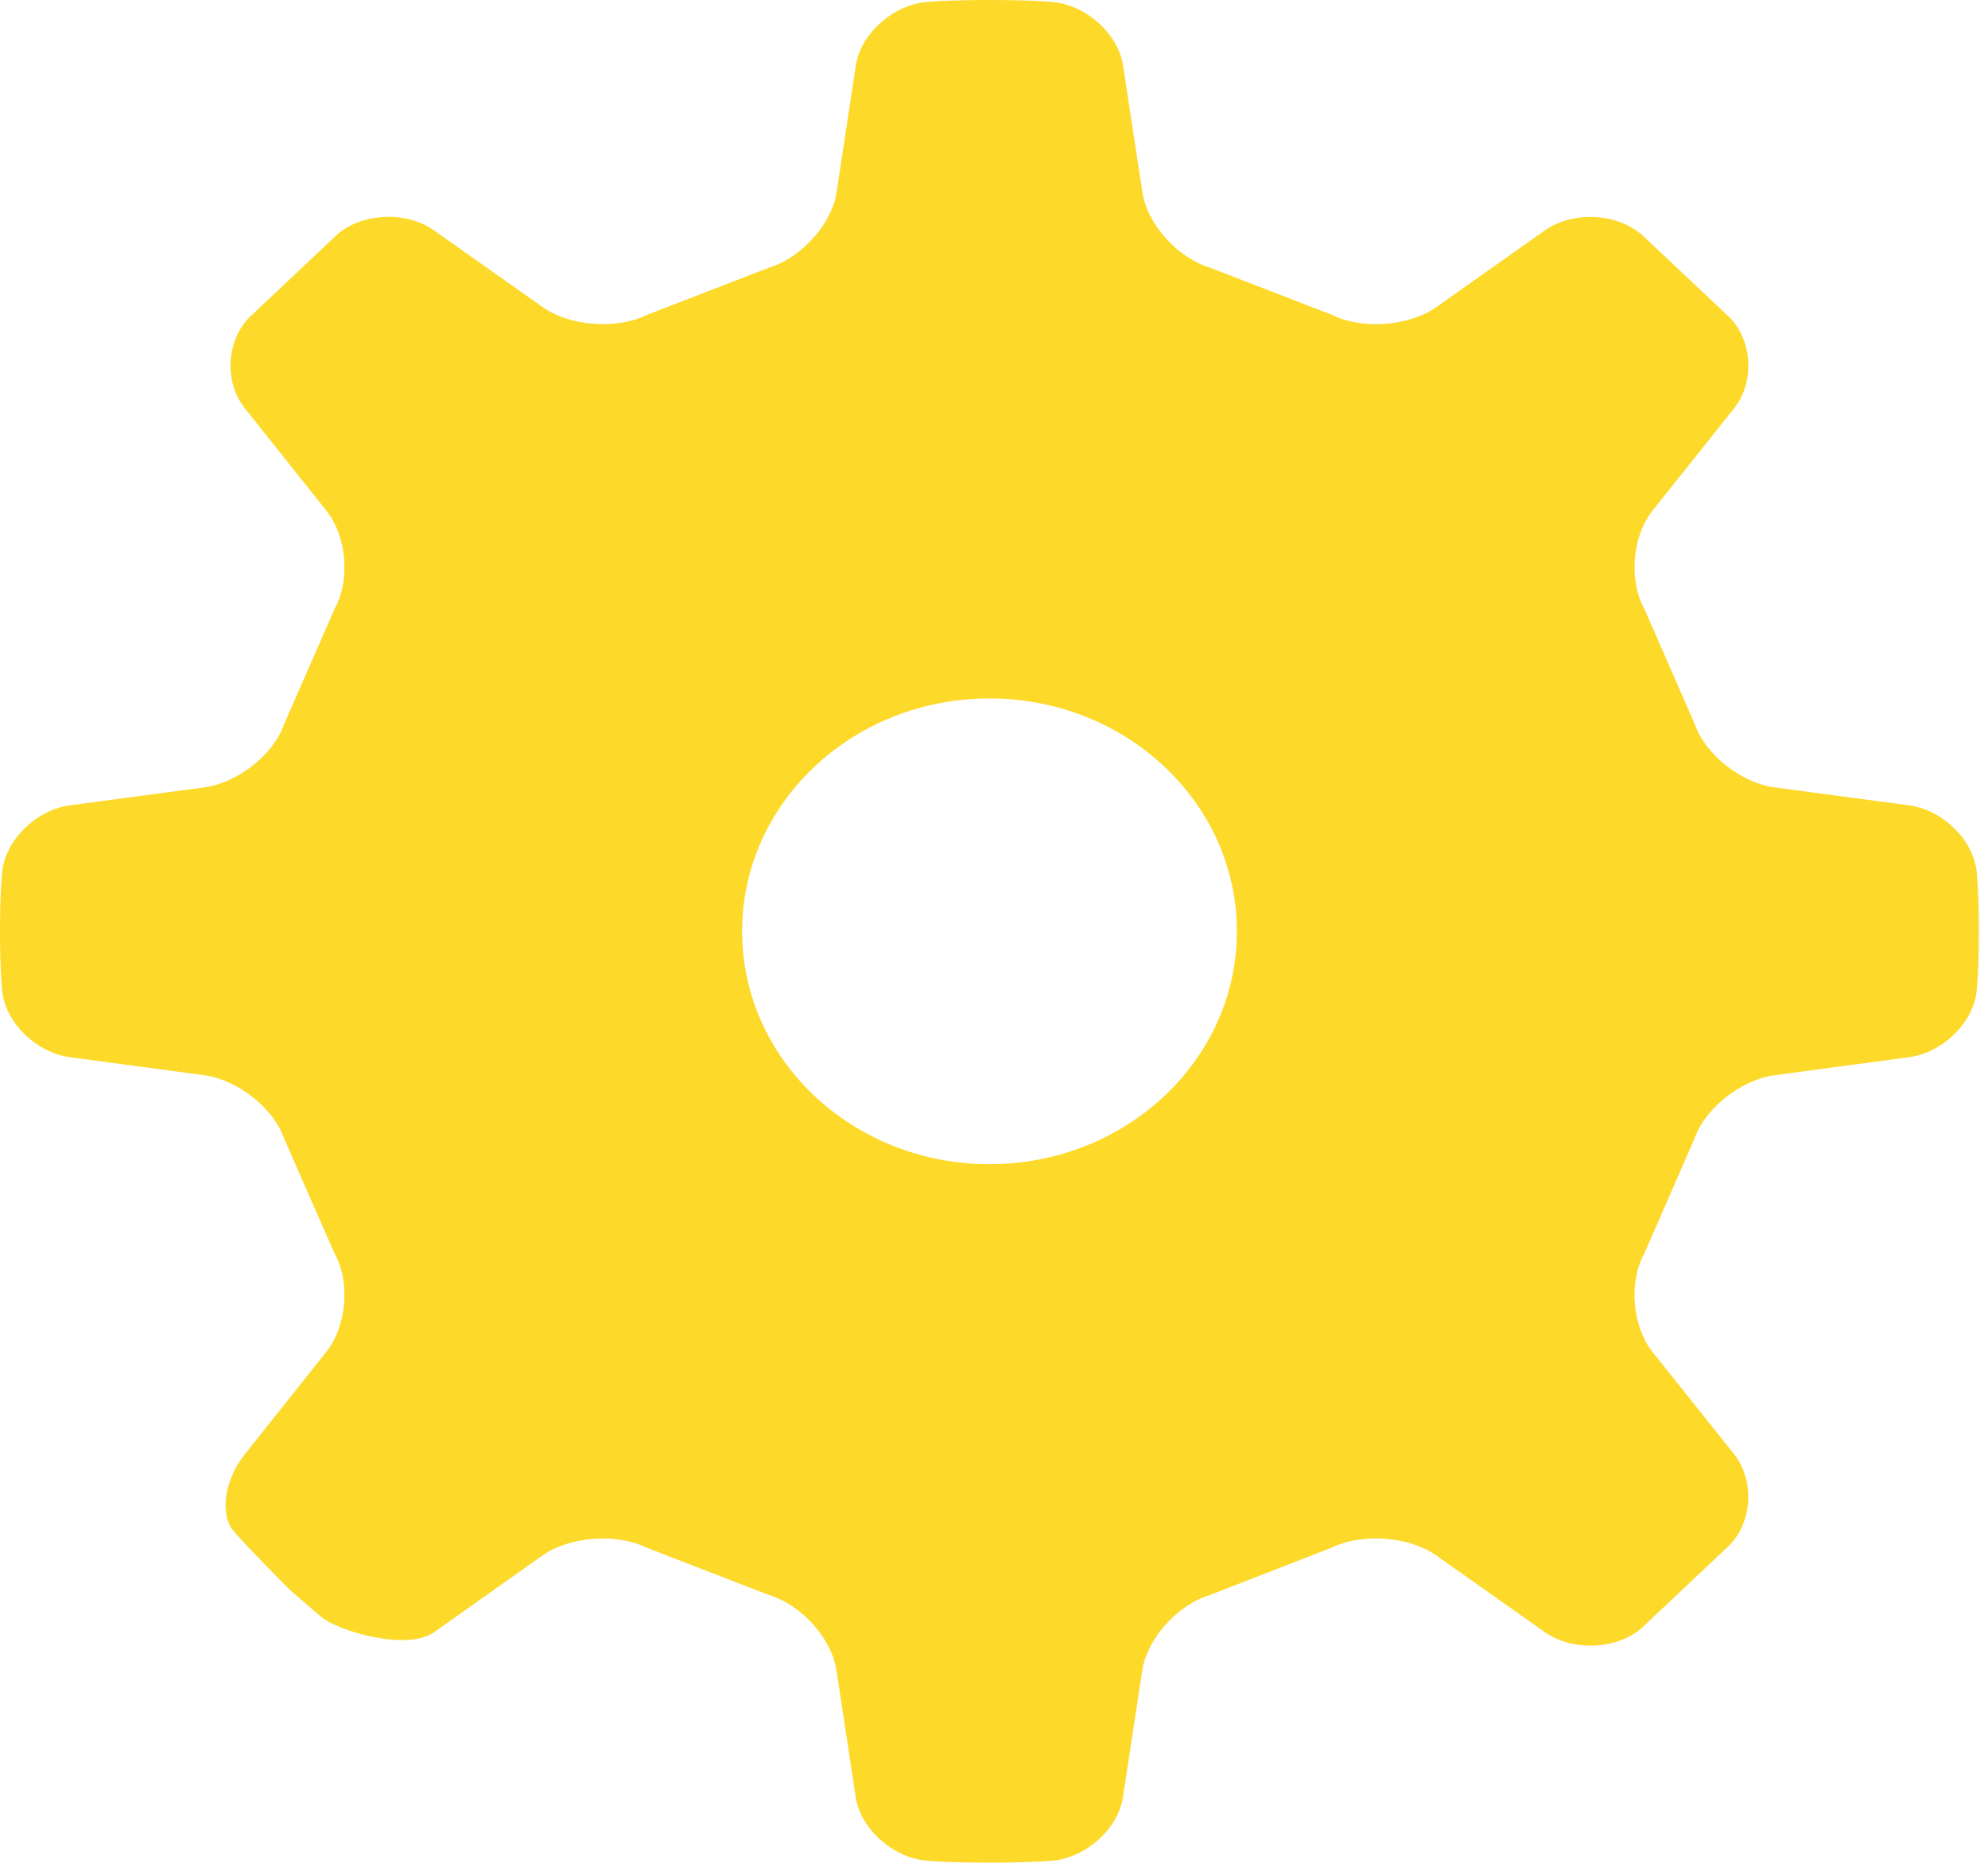
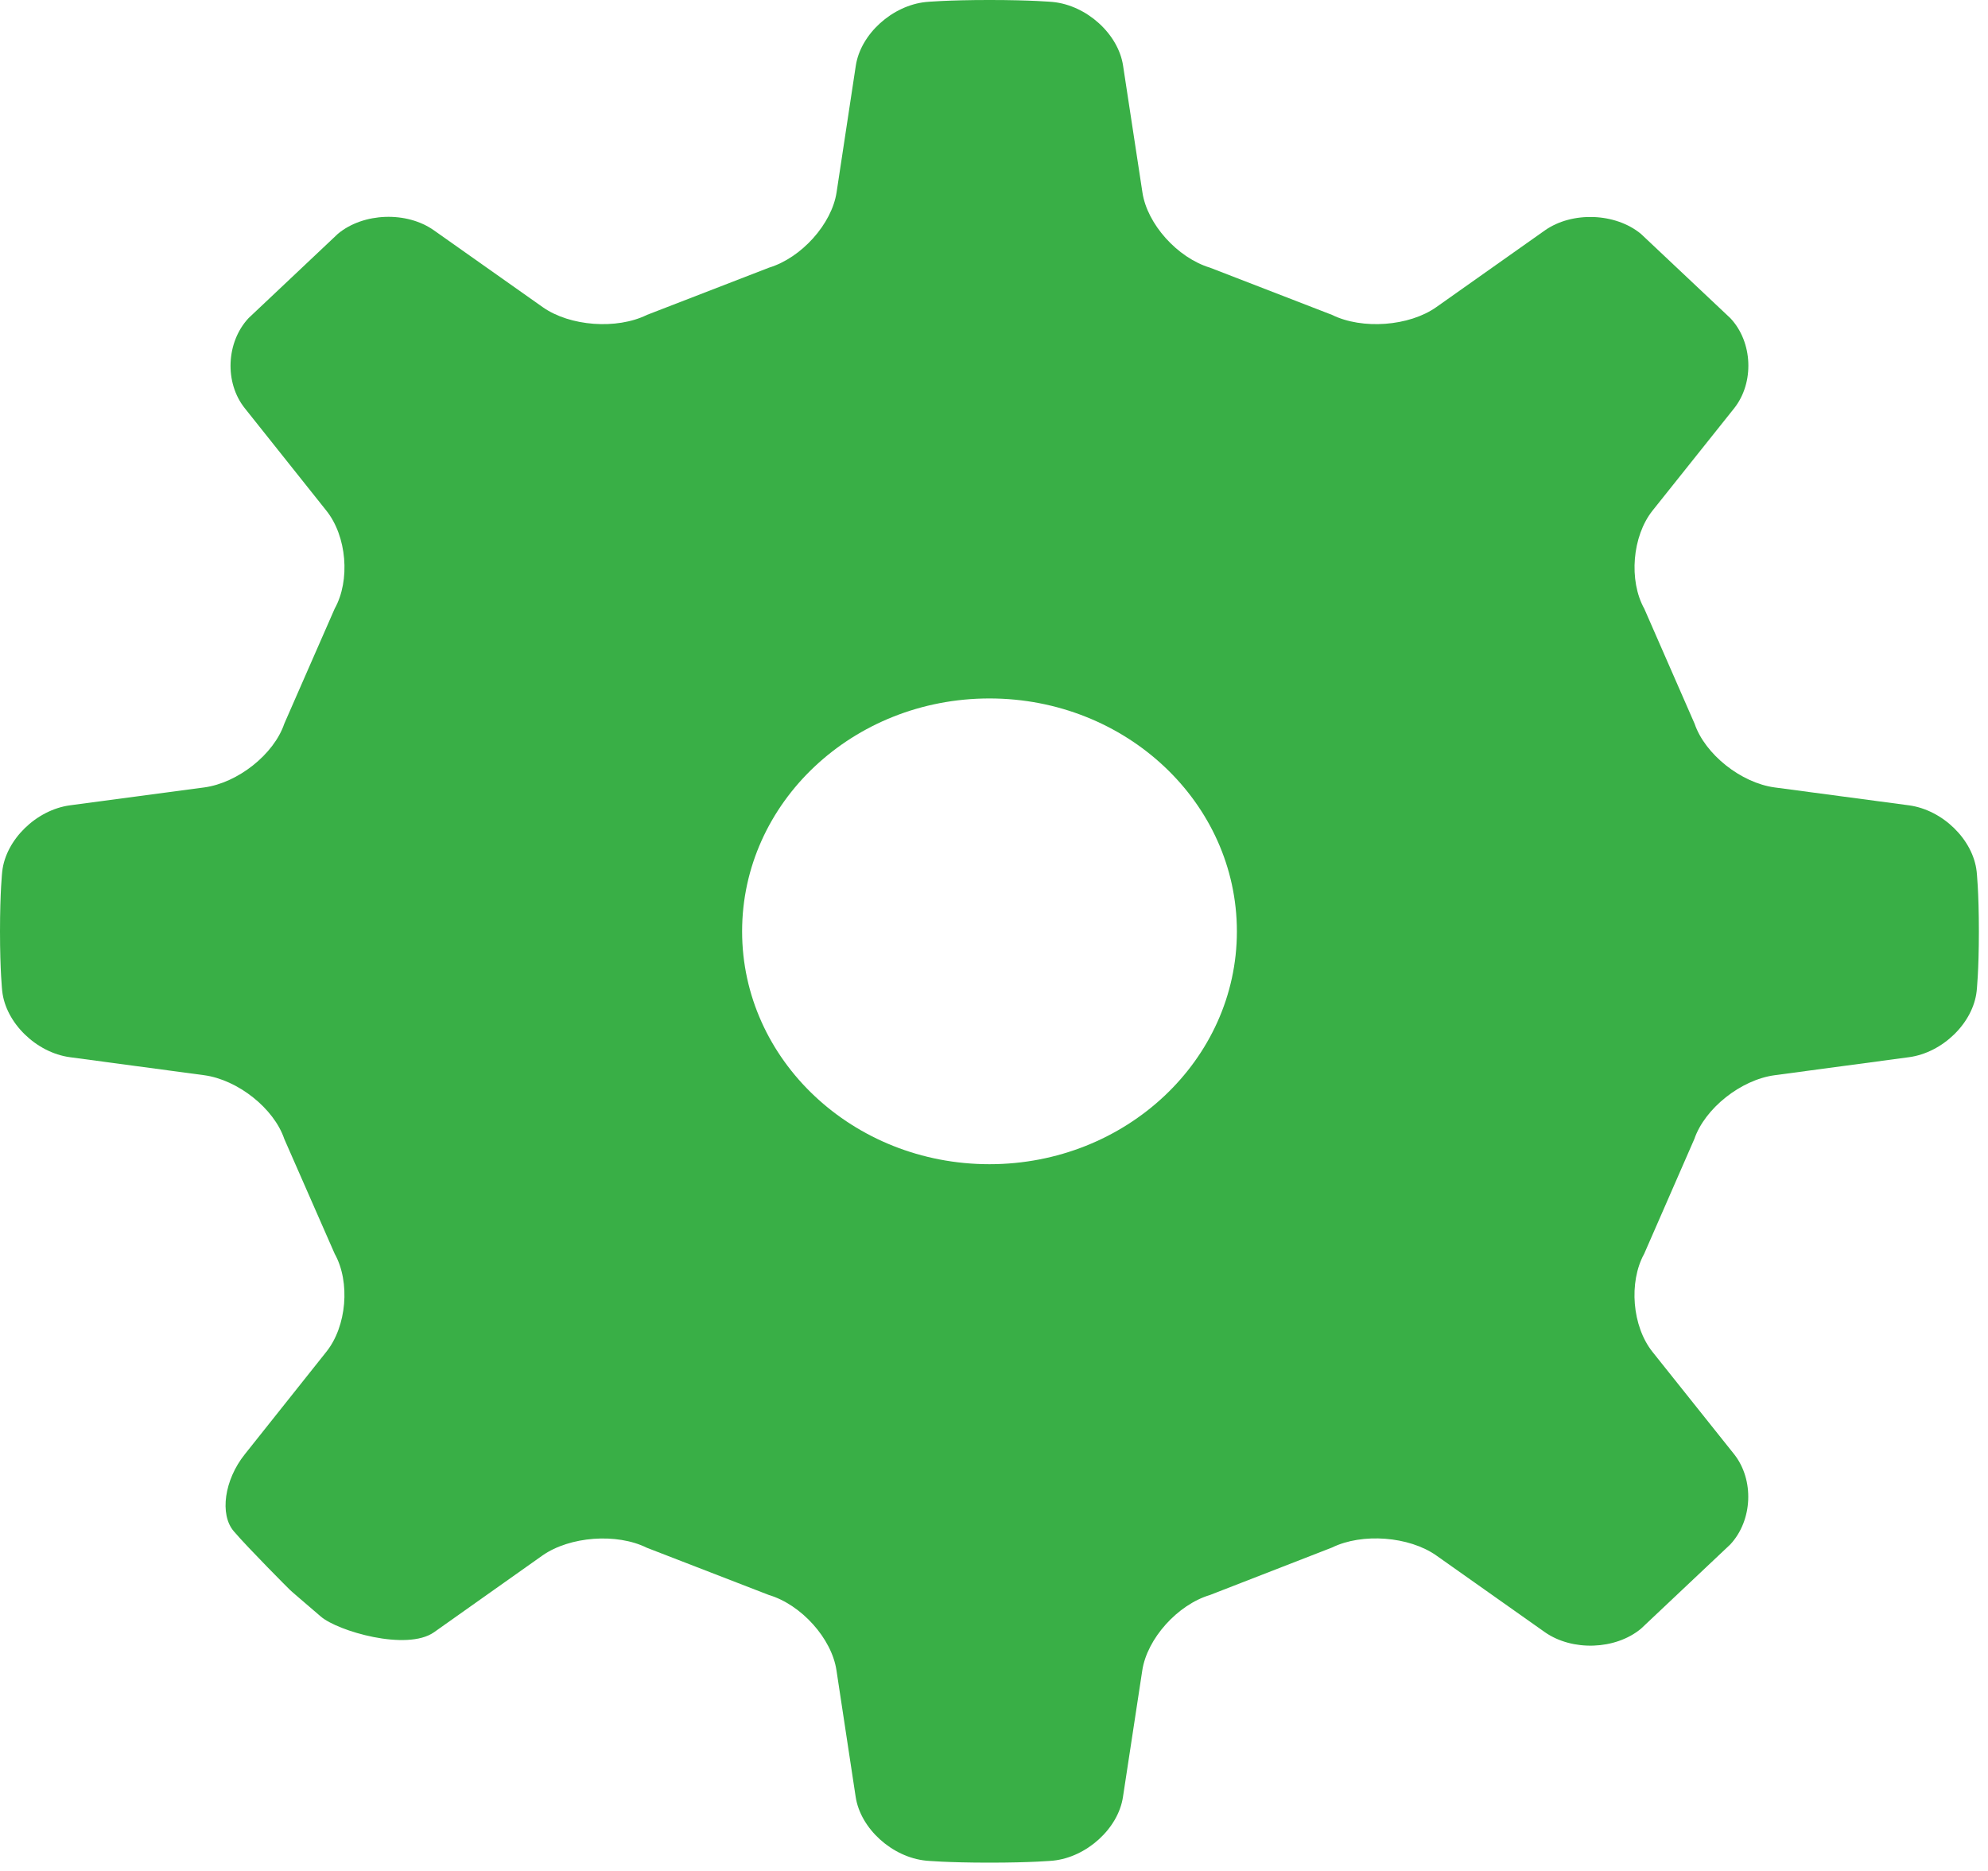
<svg xmlns="http://www.w3.org/2000/svg" width="17px" height="16px" viewBox="0 0 17 16" version="1.1">
  <g id="Page-1" stroke="none" stroke-width="1" fill="none" fill-rule="evenodd">
-     <g id="Edit-Profile" transform="translate(-92, -384)" fill="#FDD92A">
+     <g id="Edit-Profile" transform="translate(-92, -384)" fill="#39af46">
      <g id="Group" transform="translate(91, 184)">
        <g id="Group-3" transform="translate(1, 200)">
          <path d="M8.461,9.956 C7.293,9.956 6.346,9.064 6.346,7.965 C6.346,6.864 7.293,5.973 8.461,5.973 C9.63,5.973 10.577,6.865 10.577,7.965 C10.577,9.064 9.629,9.956 8.461,9.956 L8.461,9.956 Z M15.176,6.734 C14.887,6.695 14.58,6.45 14.491,6.189 L14.061,5.206 C13.926,4.964 13.958,4.585 14.131,4.367 L14.829,3.492 C15.003,3.273 14.989,2.925 14.797,2.721 L14.032,2 C13.814,1.82 13.445,1.806 13.211,1.97 L12.283,2.626 C12.05,2.791 11.649,2.82 11.391,2.693 L10.347,2.289 C10.069,2.205 9.809,1.916 9.769,1.644 L9.604,0.563 C9.564,0.291 9.293,0.046 9.004,0.017 C9.004,0.017 8.825,-5.51724138e-05 8.461,-5.51724138e-05 C8.099,-5.51724138e-05 7.919,0.017 7.919,0.017 C7.63,0.046 7.359,0.291 7.318,0.563 L7.154,1.644 C7.113,1.916 6.853,2.205 6.576,2.289 L5.532,2.693 C5.274,2.82 4.873,2.791 4.64,2.626 L3.711,1.97 C3.478,1.805 3.108,1.818 2.89,1.999 L2.126,2.72 C1.934,2.925 1.918,3.273 2.094,3.492 L2.79,4.366 C2.966,4.585 2.997,4.963 2.862,5.205 L2.431,6.189 C2.343,6.45 2.035,6.695 1.746,6.734 L0.598,6.887 C0.31,6.926 0.049,7.181 0.019,7.453 C0.019,7.453 0,7.623 0,7.965 C0,8.306 0.019,8.476 0.019,8.476 C0.049,8.748 0.31,9.002 0.598,9.041 L1.746,9.195 C2.034,9.234 2.343,9.479 2.431,9.74 L2.862,10.722 C2.997,10.964 2.965,11.343 2.79,11.561 L2.094,12.436 C1.918,12.655 1.876,12.953 2,13.096 C2.123,13.24 2.477,13.595 2.479,13.596 C2.479,13.598 2.599,13.7 2.743,13.824 C2.887,13.949 3.478,14.122 3.711,13.959 L4.639,13.302 C4.872,13.139 5.273,13.108 5.531,13.236 L6.575,13.64 C6.853,13.723 7.113,14.013 7.153,14.285 L7.317,15.366 C7.358,15.637 7.628,15.883 7.919,15.912 C7.919,15.912 8.098,15.929 8.461,15.929 C8.824,15.929 9.004,15.912 9.004,15.912 C9.292,15.883 9.563,15.637 9.603,15.366 L9.768,14.285 C9.809,14.014 10.069,13.723 10.347,13.64 L11.391,13.234 C11.648,13.108 12.049,13.138 12.282,13.302 L13.212,13.959 C13.446,14.122 13.814,14.11 14.033,13.928 L14.796,13.208 C14.988,13.002 15.002,12.655 14.829,12.436 L14.131,11.561 C13.957,11.343 13.926,10.965 14.06,10.722 L14.489,9.74 C14.579,9.479 14.886,9.234 15.176,9.195 L16.324,9.041 C16.613,9.002 16.873,8.748 16.903,8.476 C16.903,8.476 16.922,8.306 16.922,7.965 C16.922,7.623 16.903,7.453 16.903,7.453 C16.873,7.181 16.613,6.926 16.324,6.887 L15.176,6.734 Z" id="Fill-1" />
        </g>
      </g>
    </g>
  </g>
</svg>
